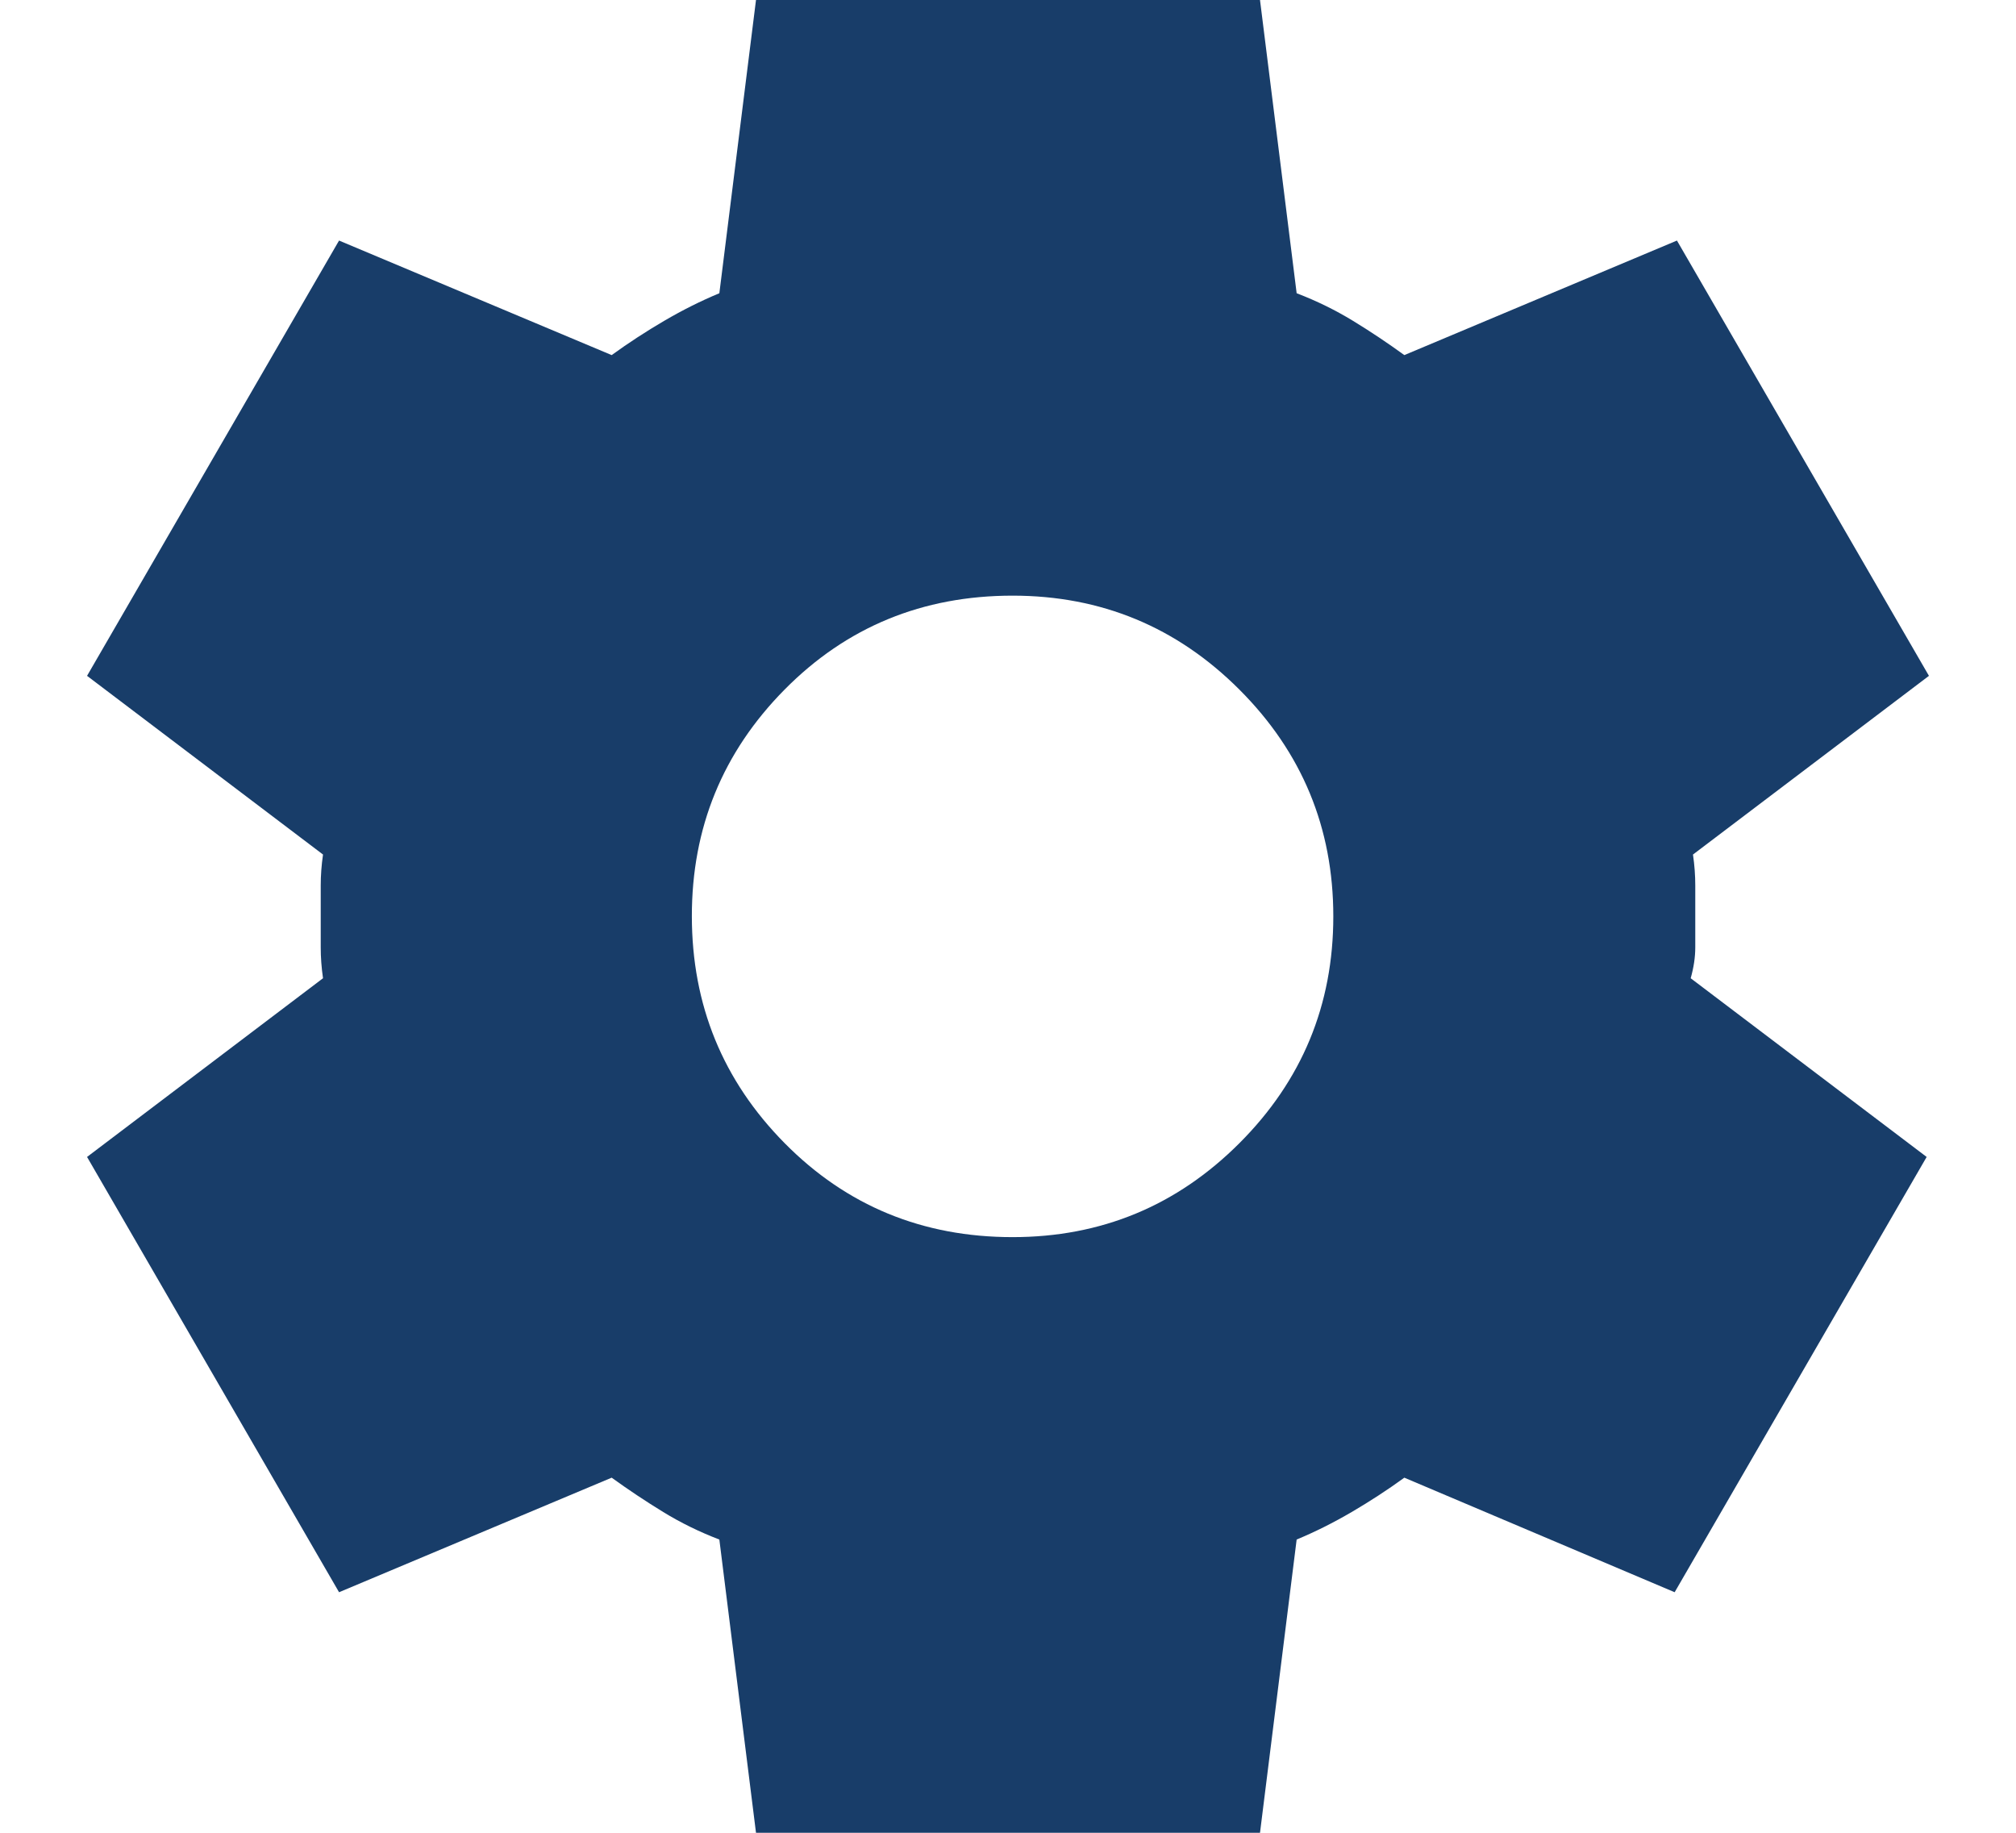
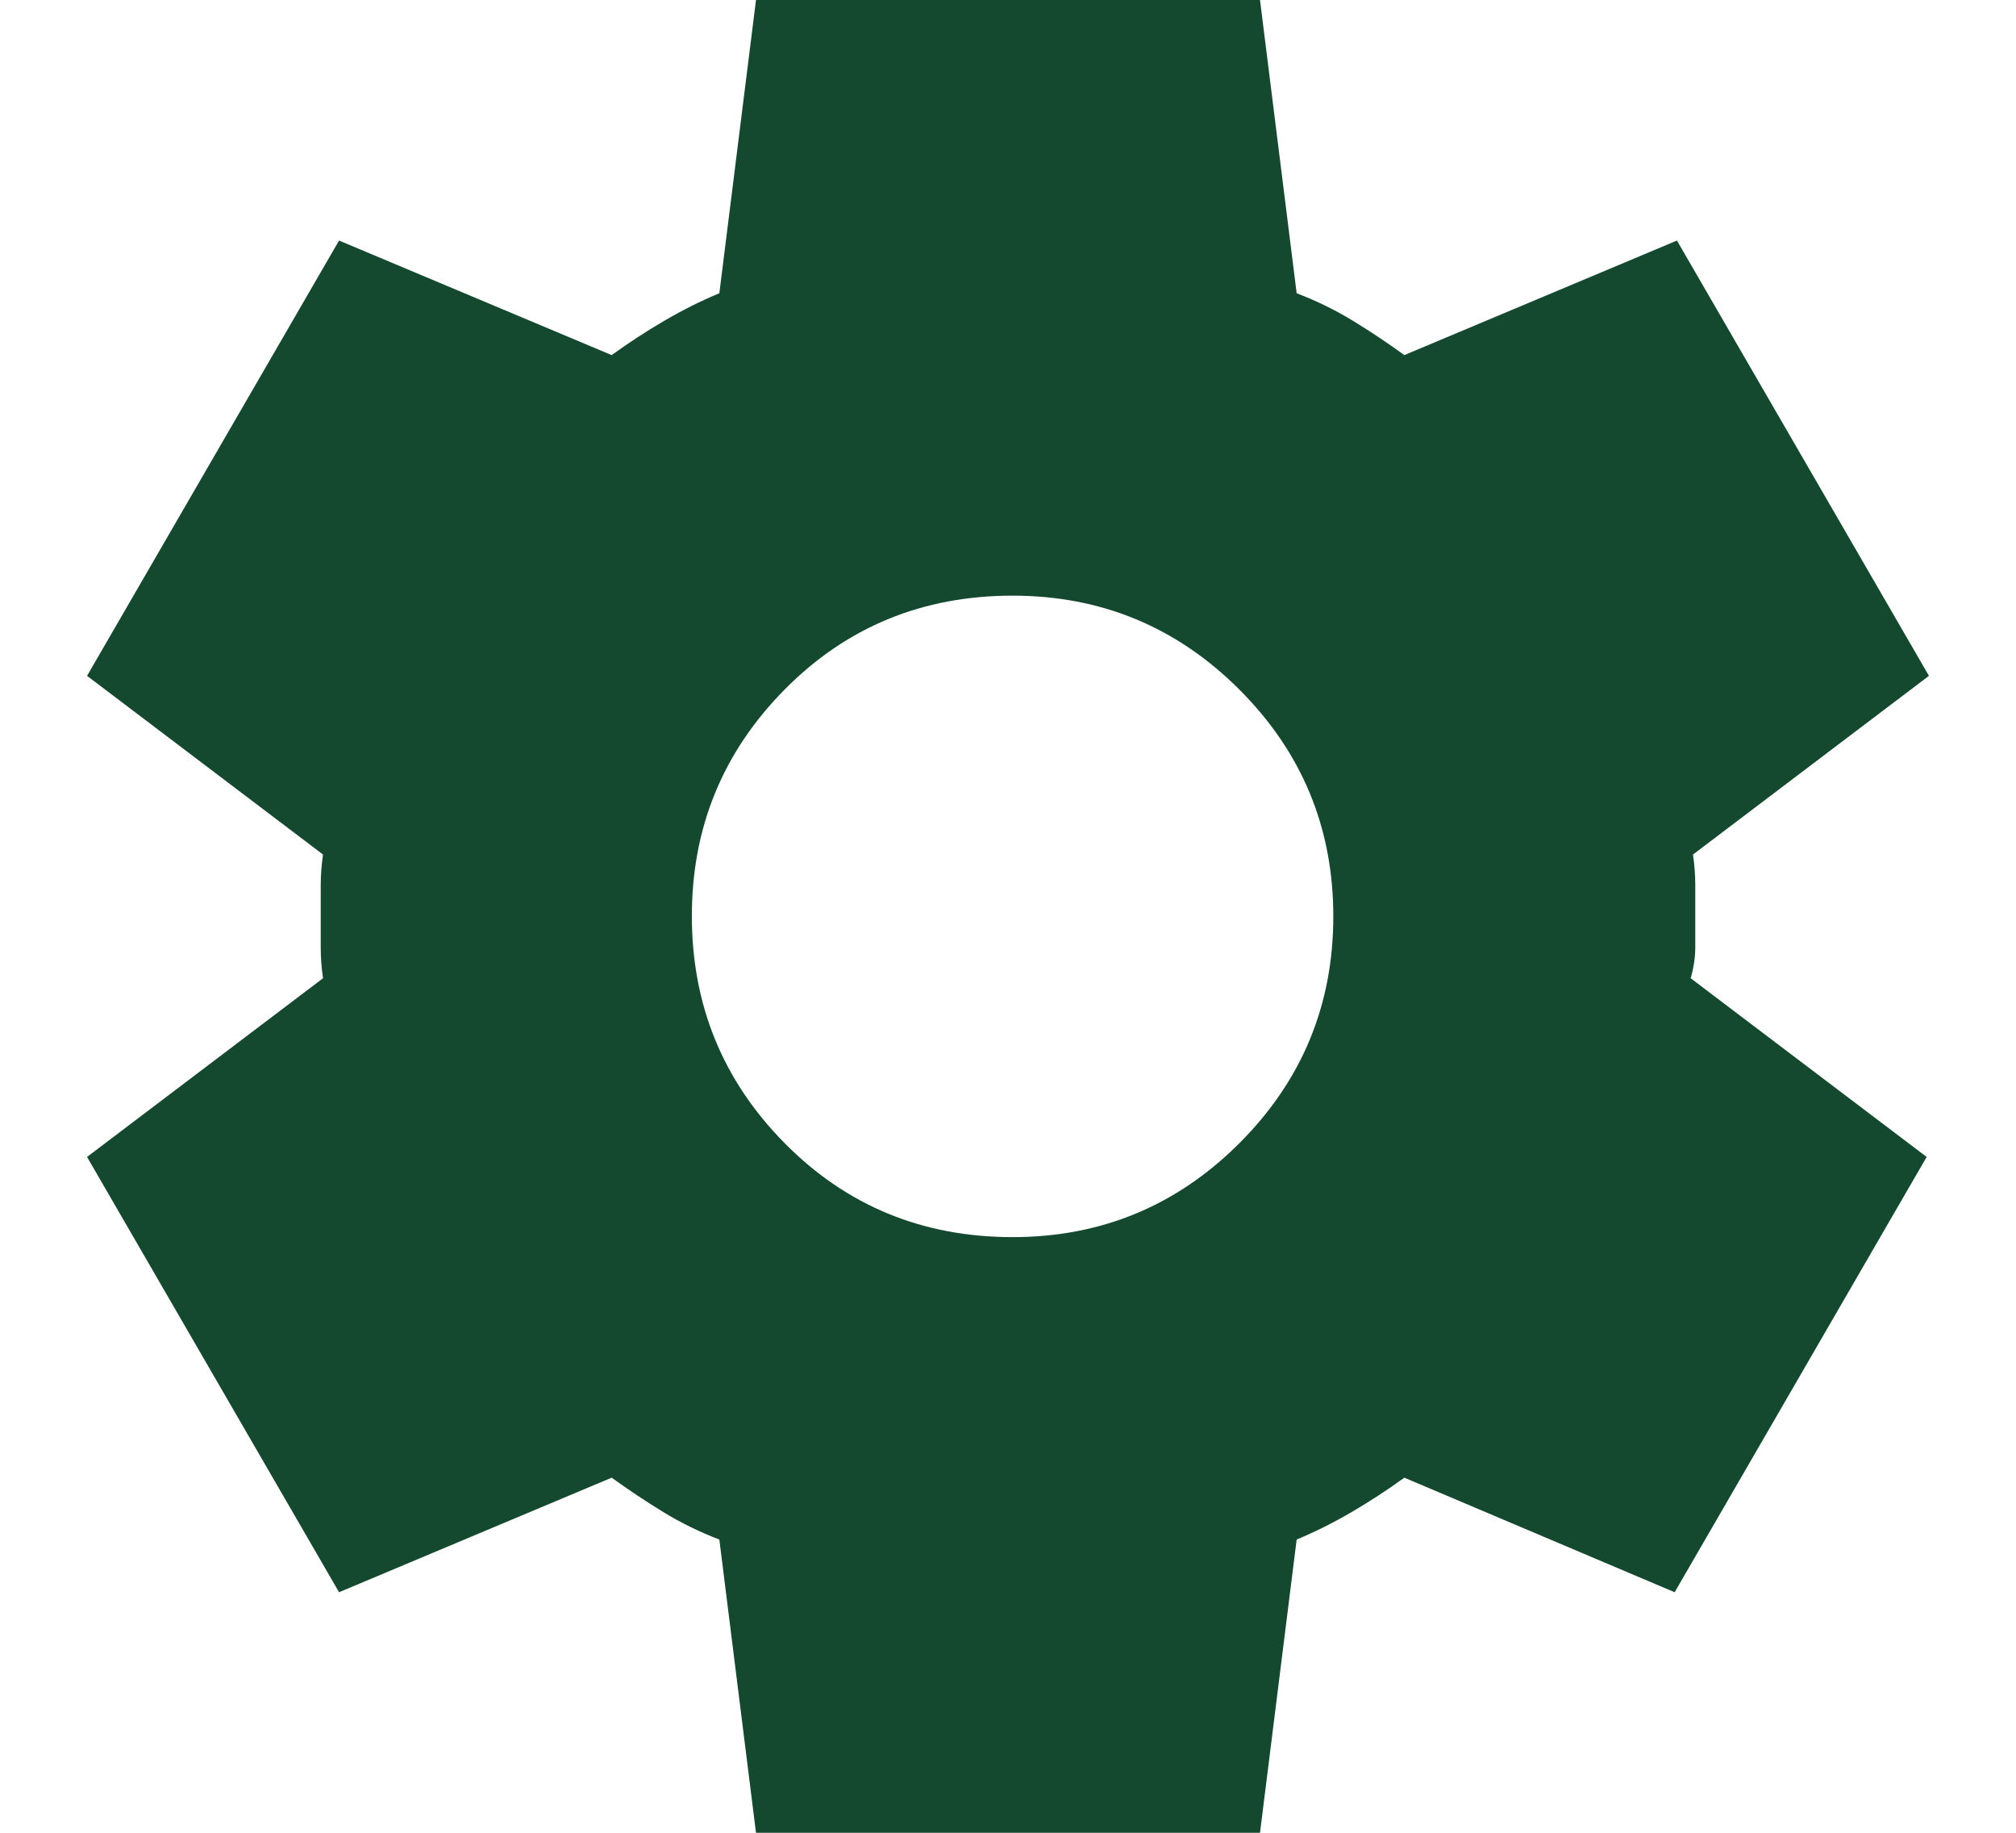
<svg xmlns="http://www.w3.org/2000/svg" width="22" height="20" viewBox="0 0 22 20" fill="none">
-   <path d="M8.25 20L7.85 16.8C7.633 16.717 7.429 16.617 7.238 16.5C7.047 16.383 6.859 16.258 6.675 16.125L3.7 17.375L0.95 12.625L3.525 10.675C3.508 10.558 3.5 10.446 3.5 10.338V9.663C3.5 9.554 3.508 9.442 3.525 9.325L0.95 7.375L3.7 2.625L6.675 3.875C6.858 3.742 7.05 3.617 7.25 3.5C7.45 3.383 7.65 3.283 7.85 3.2L8.25 0H13.75L14.15 3.2C14.367 3.283 14.571 3.383 14.763 3.5C14.955 3.617 15.142 3.742 15.325 3.875L18.3 2.625L21.05 7.375L18.475 9.325C18.492 9.442 18.5 9.554 18.5 9.663V10.337C18.5 10.446 18.483 10.558 18.45 10.675L21.025 12.625L18.275 17.375L15.325 16.125C15.142 16.258 14.95 16.383 14.75 16.5C14.55 16.617 14.35 16.717 14.15 16.8L13.75 20H8.25ZM11.05 13.5C12.017 13.5 12.842 13.158 13.525 12.475C14.208 11.792 14.55 10.967 14.55 10C14.55 9.033 14.208 8.208 13.525 7.525C12.842 6.842 12.017 6.5 11.05 6.5C10.067 6.5 9.237 6.842 8.562 7.525C7.887 8.208 7.549 9.033 7.55 10C7.551 10.967 7.888 11.792 8.563 12.475C9.238 13.158 10.067 13.5 11.05 13.5Z" fill="#183D69" />
+   <path d="M8.25 20L7.85 16.8C7.633 16.717 7.429 16.617 7.238 16.5C7.047 16.383 6.859 16.258 6.675 16.125L3.7 17.375L0.95 12.625L3.525 10.675C3.508 10.558 3.5 10.446 3.5 10.338V9.663C3.5 9.554 3.508 9.442 3.525 9.325L0.95 7.375L3.7 2.625L6.675 3.875C6.858 3.742 7.05 3.617 7.25 3.5C7.45 3.383 7.65 3.283 7.85 3.2L8.25 0H13.75L14.15 3.2C14.367 3.283 14.571 3.383 14.763 3.5C14.955 3.617 15.142 3.742 15.325 3.875L18.3 2.625L21.05 7.375L18.475 9.325C18.492 9.442 18.5 9.554 18.5 9.663V10.337C18.5 10.446 18.483 10.558 18.45 10.675L21.025 12.625L18.275 17.375L15.325 16.125C15.142 16.258 14.95 16.383 14.75 16.5C14.55 16.617 14.35 16.717 14.15 16.8L13.75 20H8.25ZM11.05 13.5C12.017 13.5 12.842 13.158 13.525 12.475C14.208 11.792 14.55 10.967 14.55 10C14.55 9.033 14.208 8.208 13.525 7.525C12.842 6.842 12.017 6.5 11.05 6.5C10.067 6.5 9.237 6.842 8.562 7.525C7.887 8.208 7.549 9.033 7.55 10C7.551 10.967 7.888 11.792 8.563 12.475C9.238 13.158 10.067 13.5 11.05 13.5Z" fill="#14482F" />
</svg>
